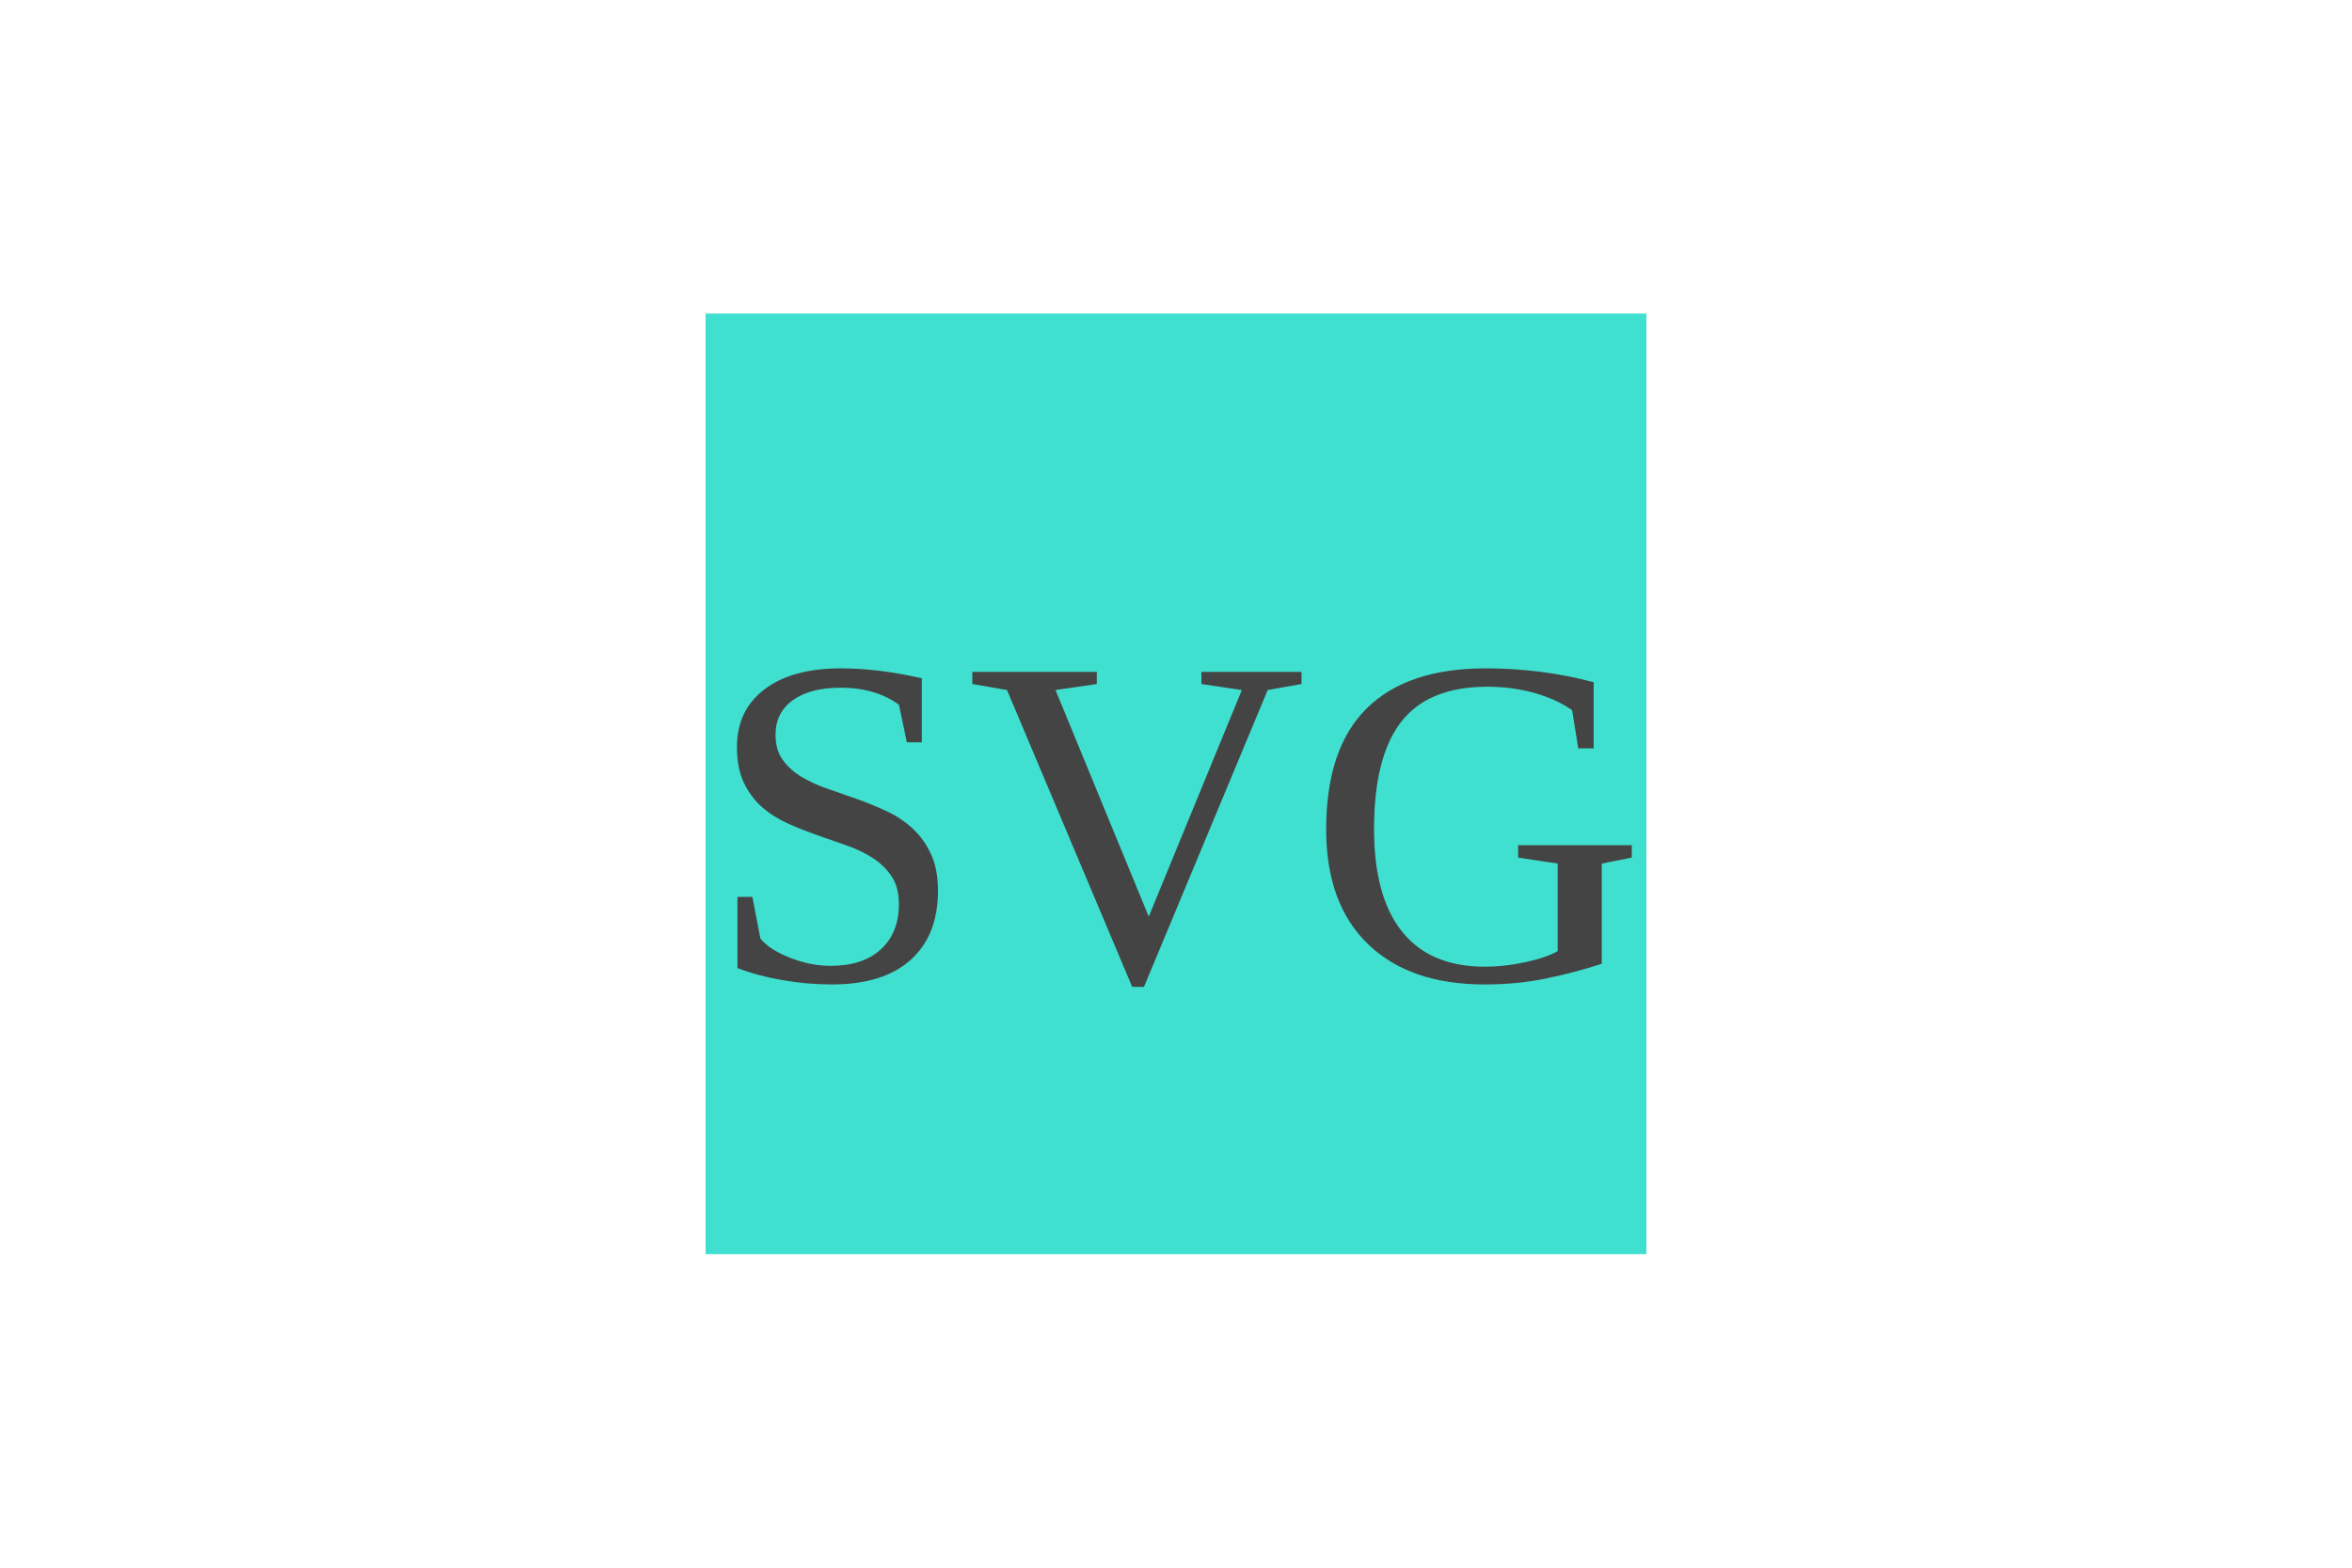
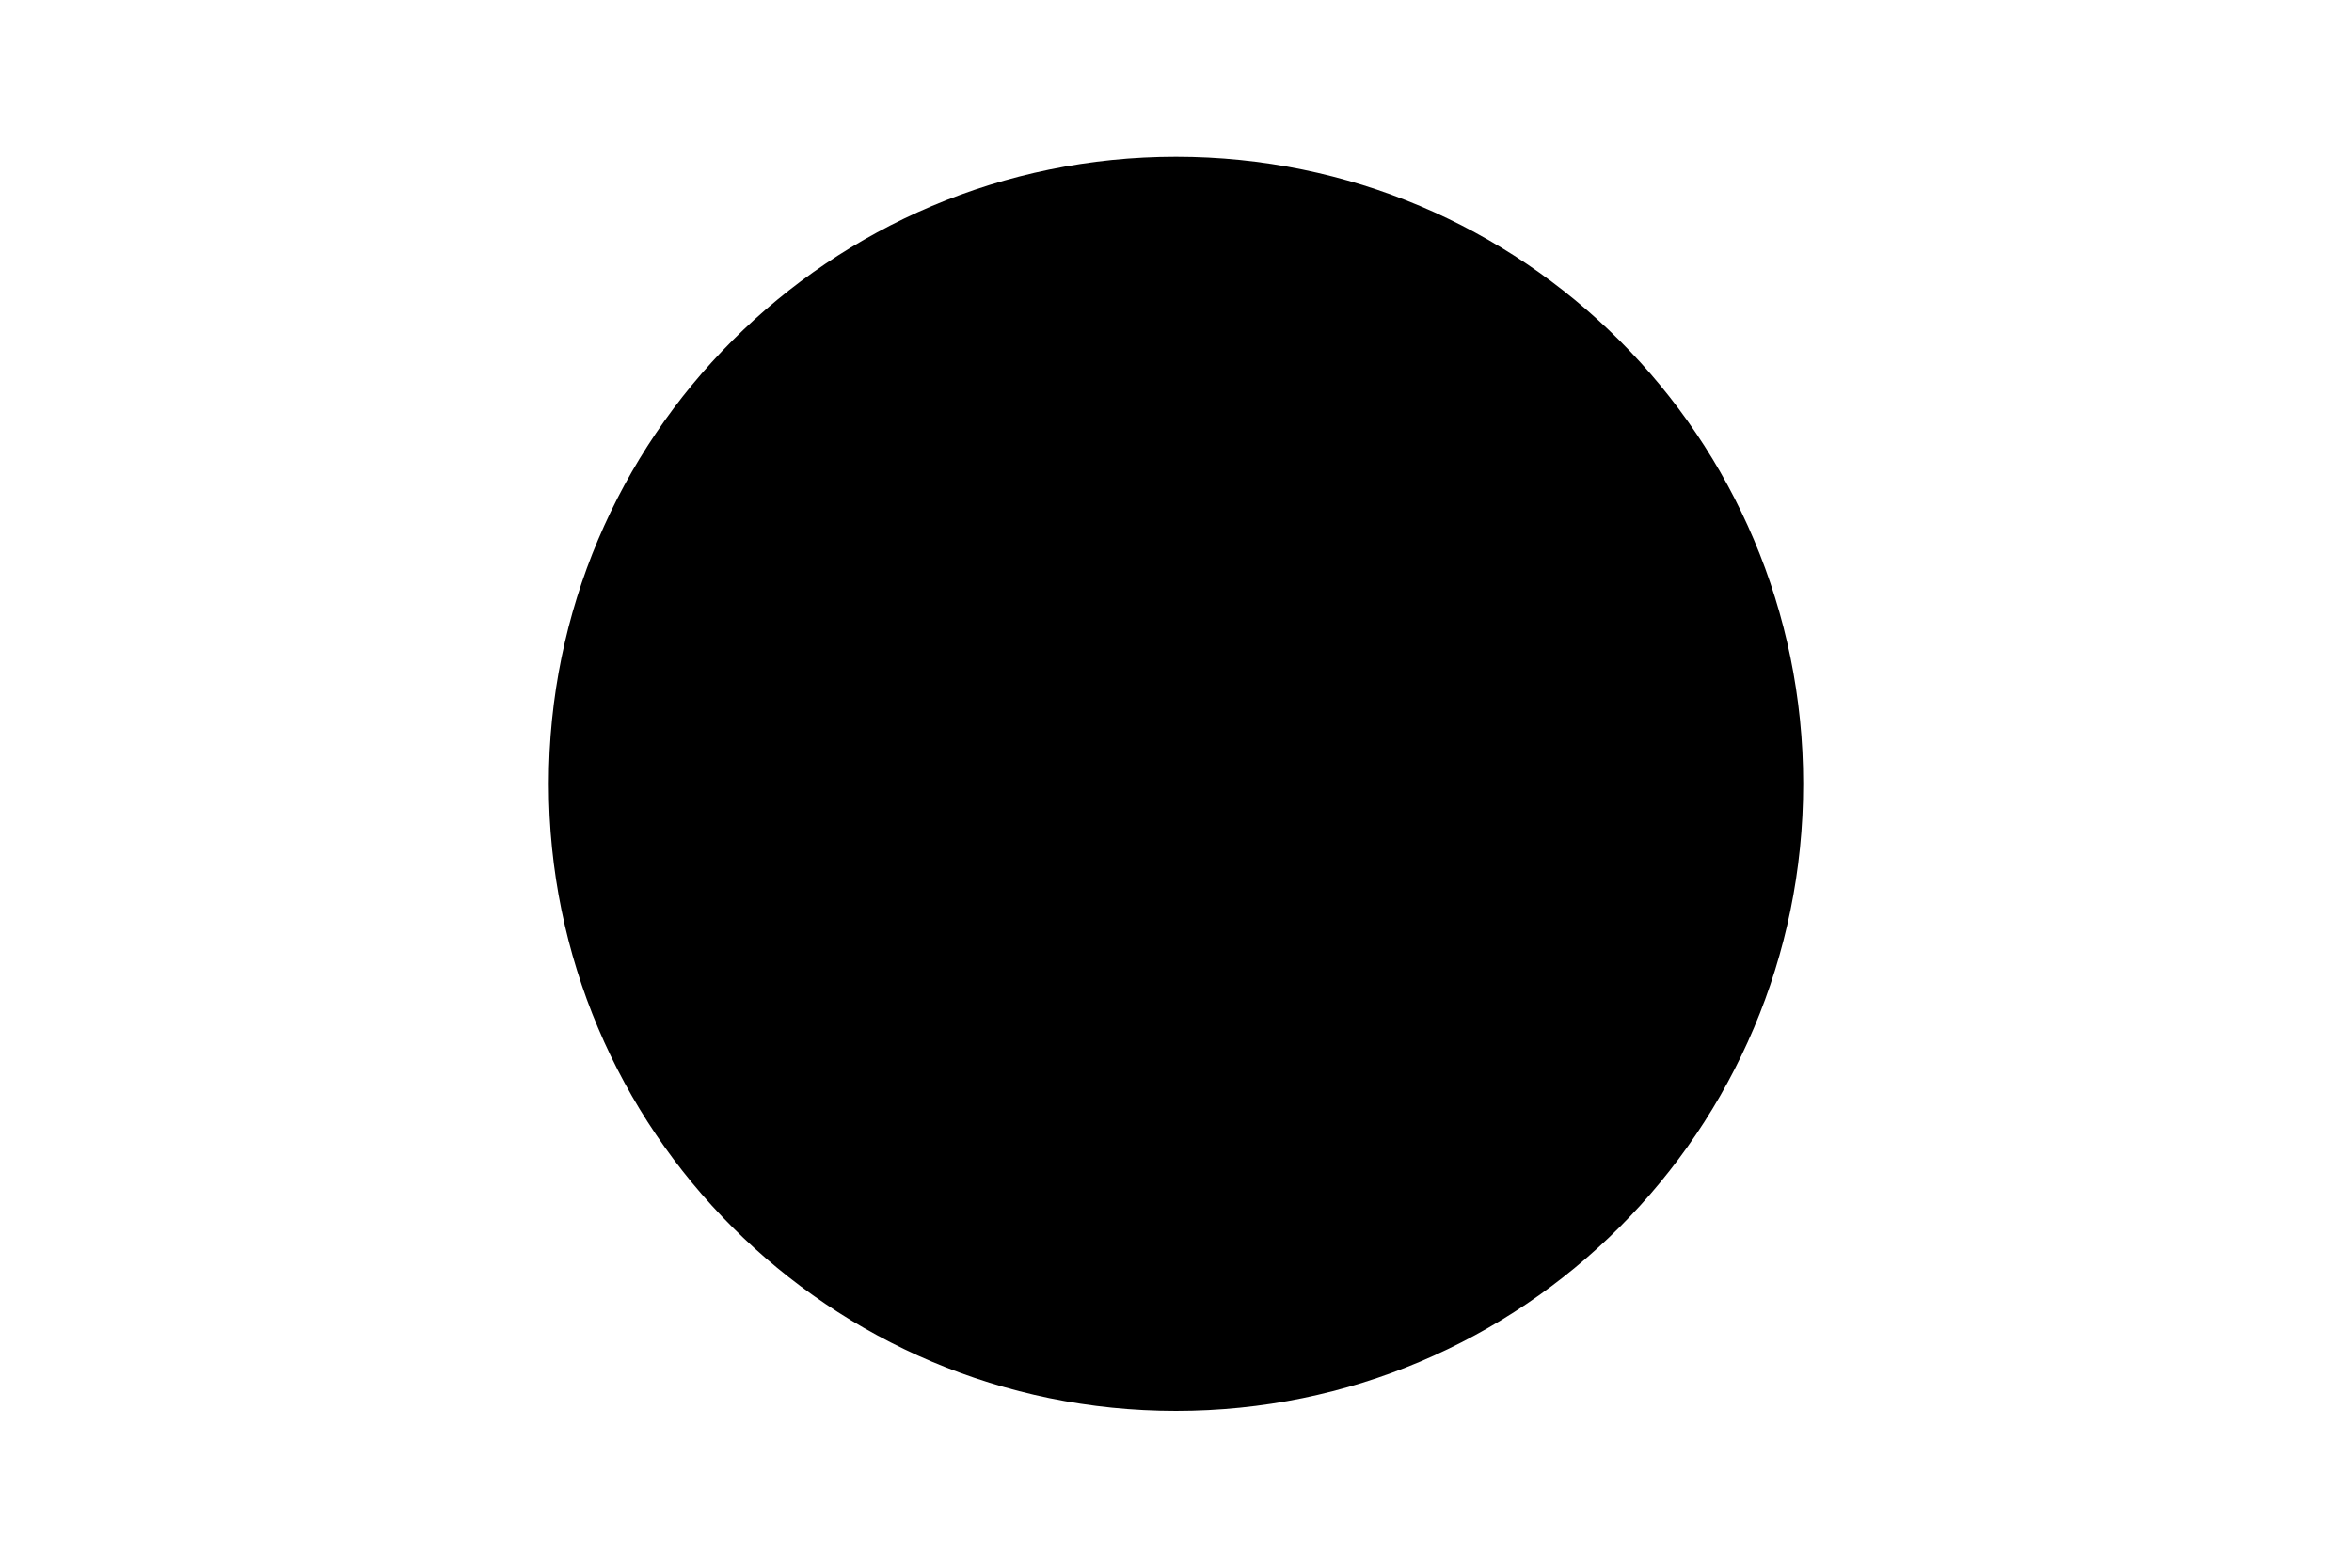
<svg xmlns="http://www.w3.org/2000/svg" version="1.1" width="300" height="200">
-   <rect x="90" y="40" width="120" height="120" fill="turquoise" />
-   <text x="150" y="125" font-size="60" text-anchor="middle" fill="#444">SVG</text>
+   <circle cx="150" cy="100" r="80" fill="4AA60B" />
+   <text x="150" y="125" font-size="40" text-anchor="middle" fill="C44024">WBB</text>
</svg>
